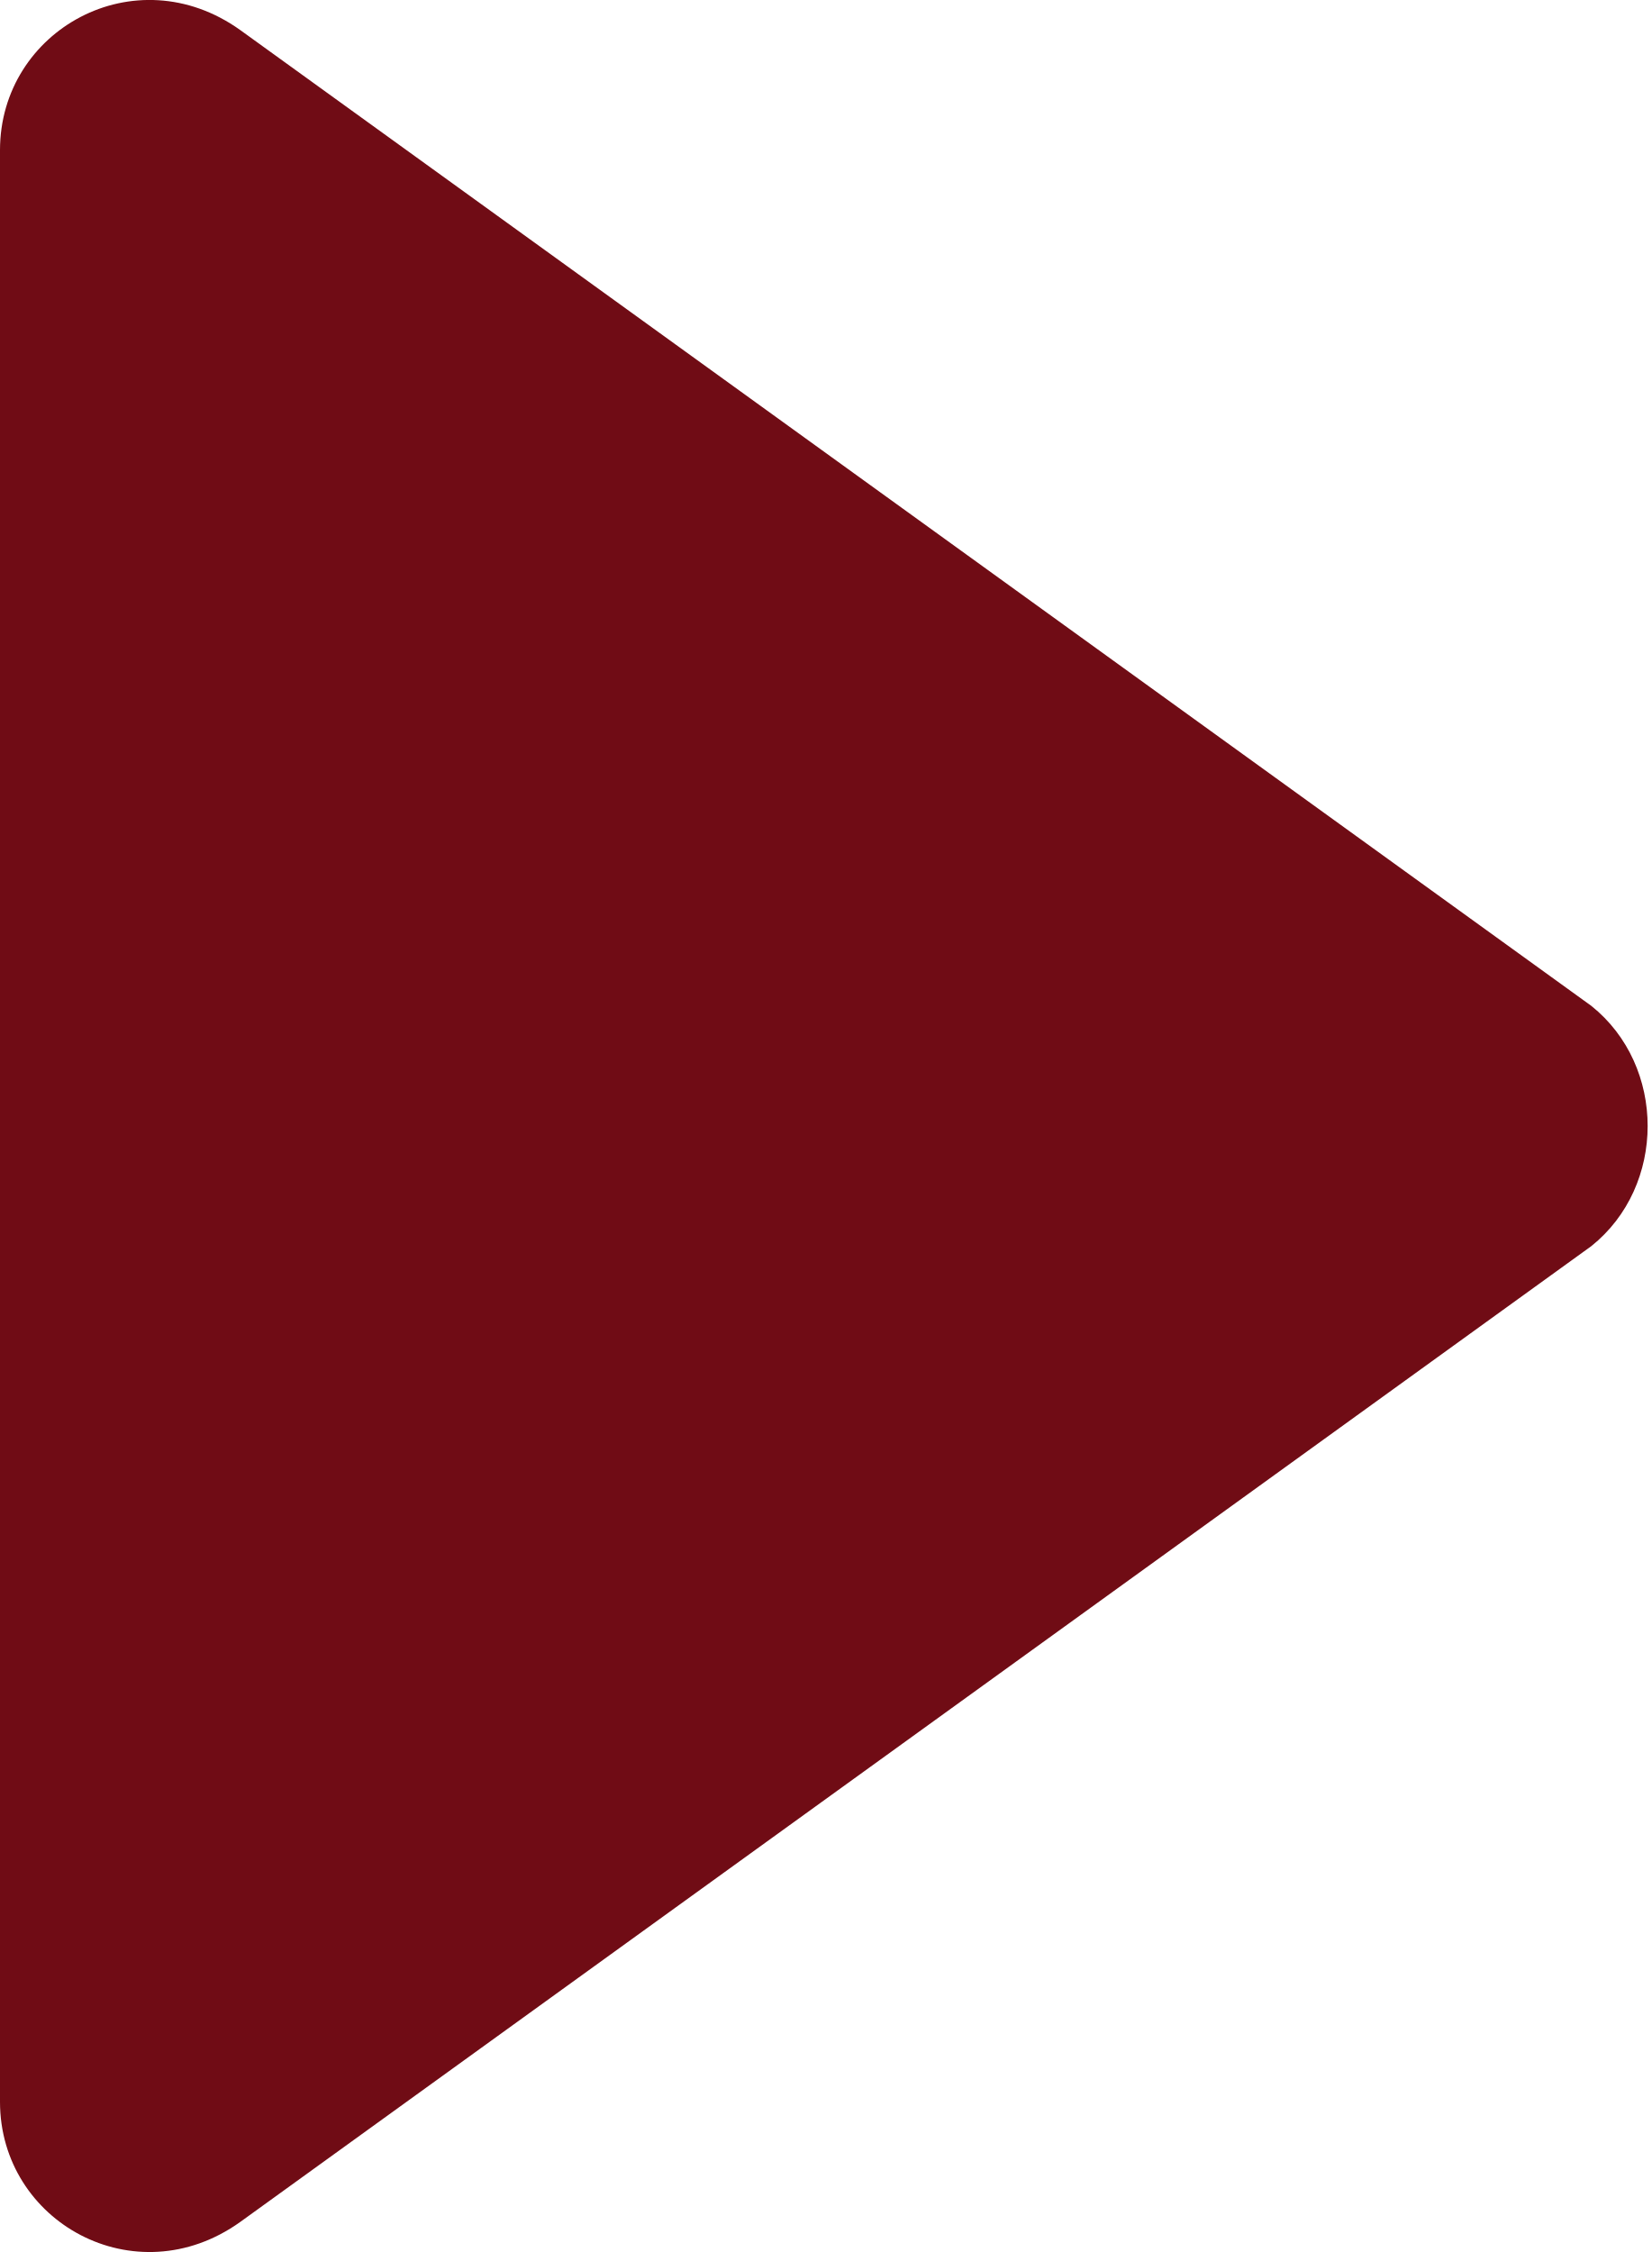
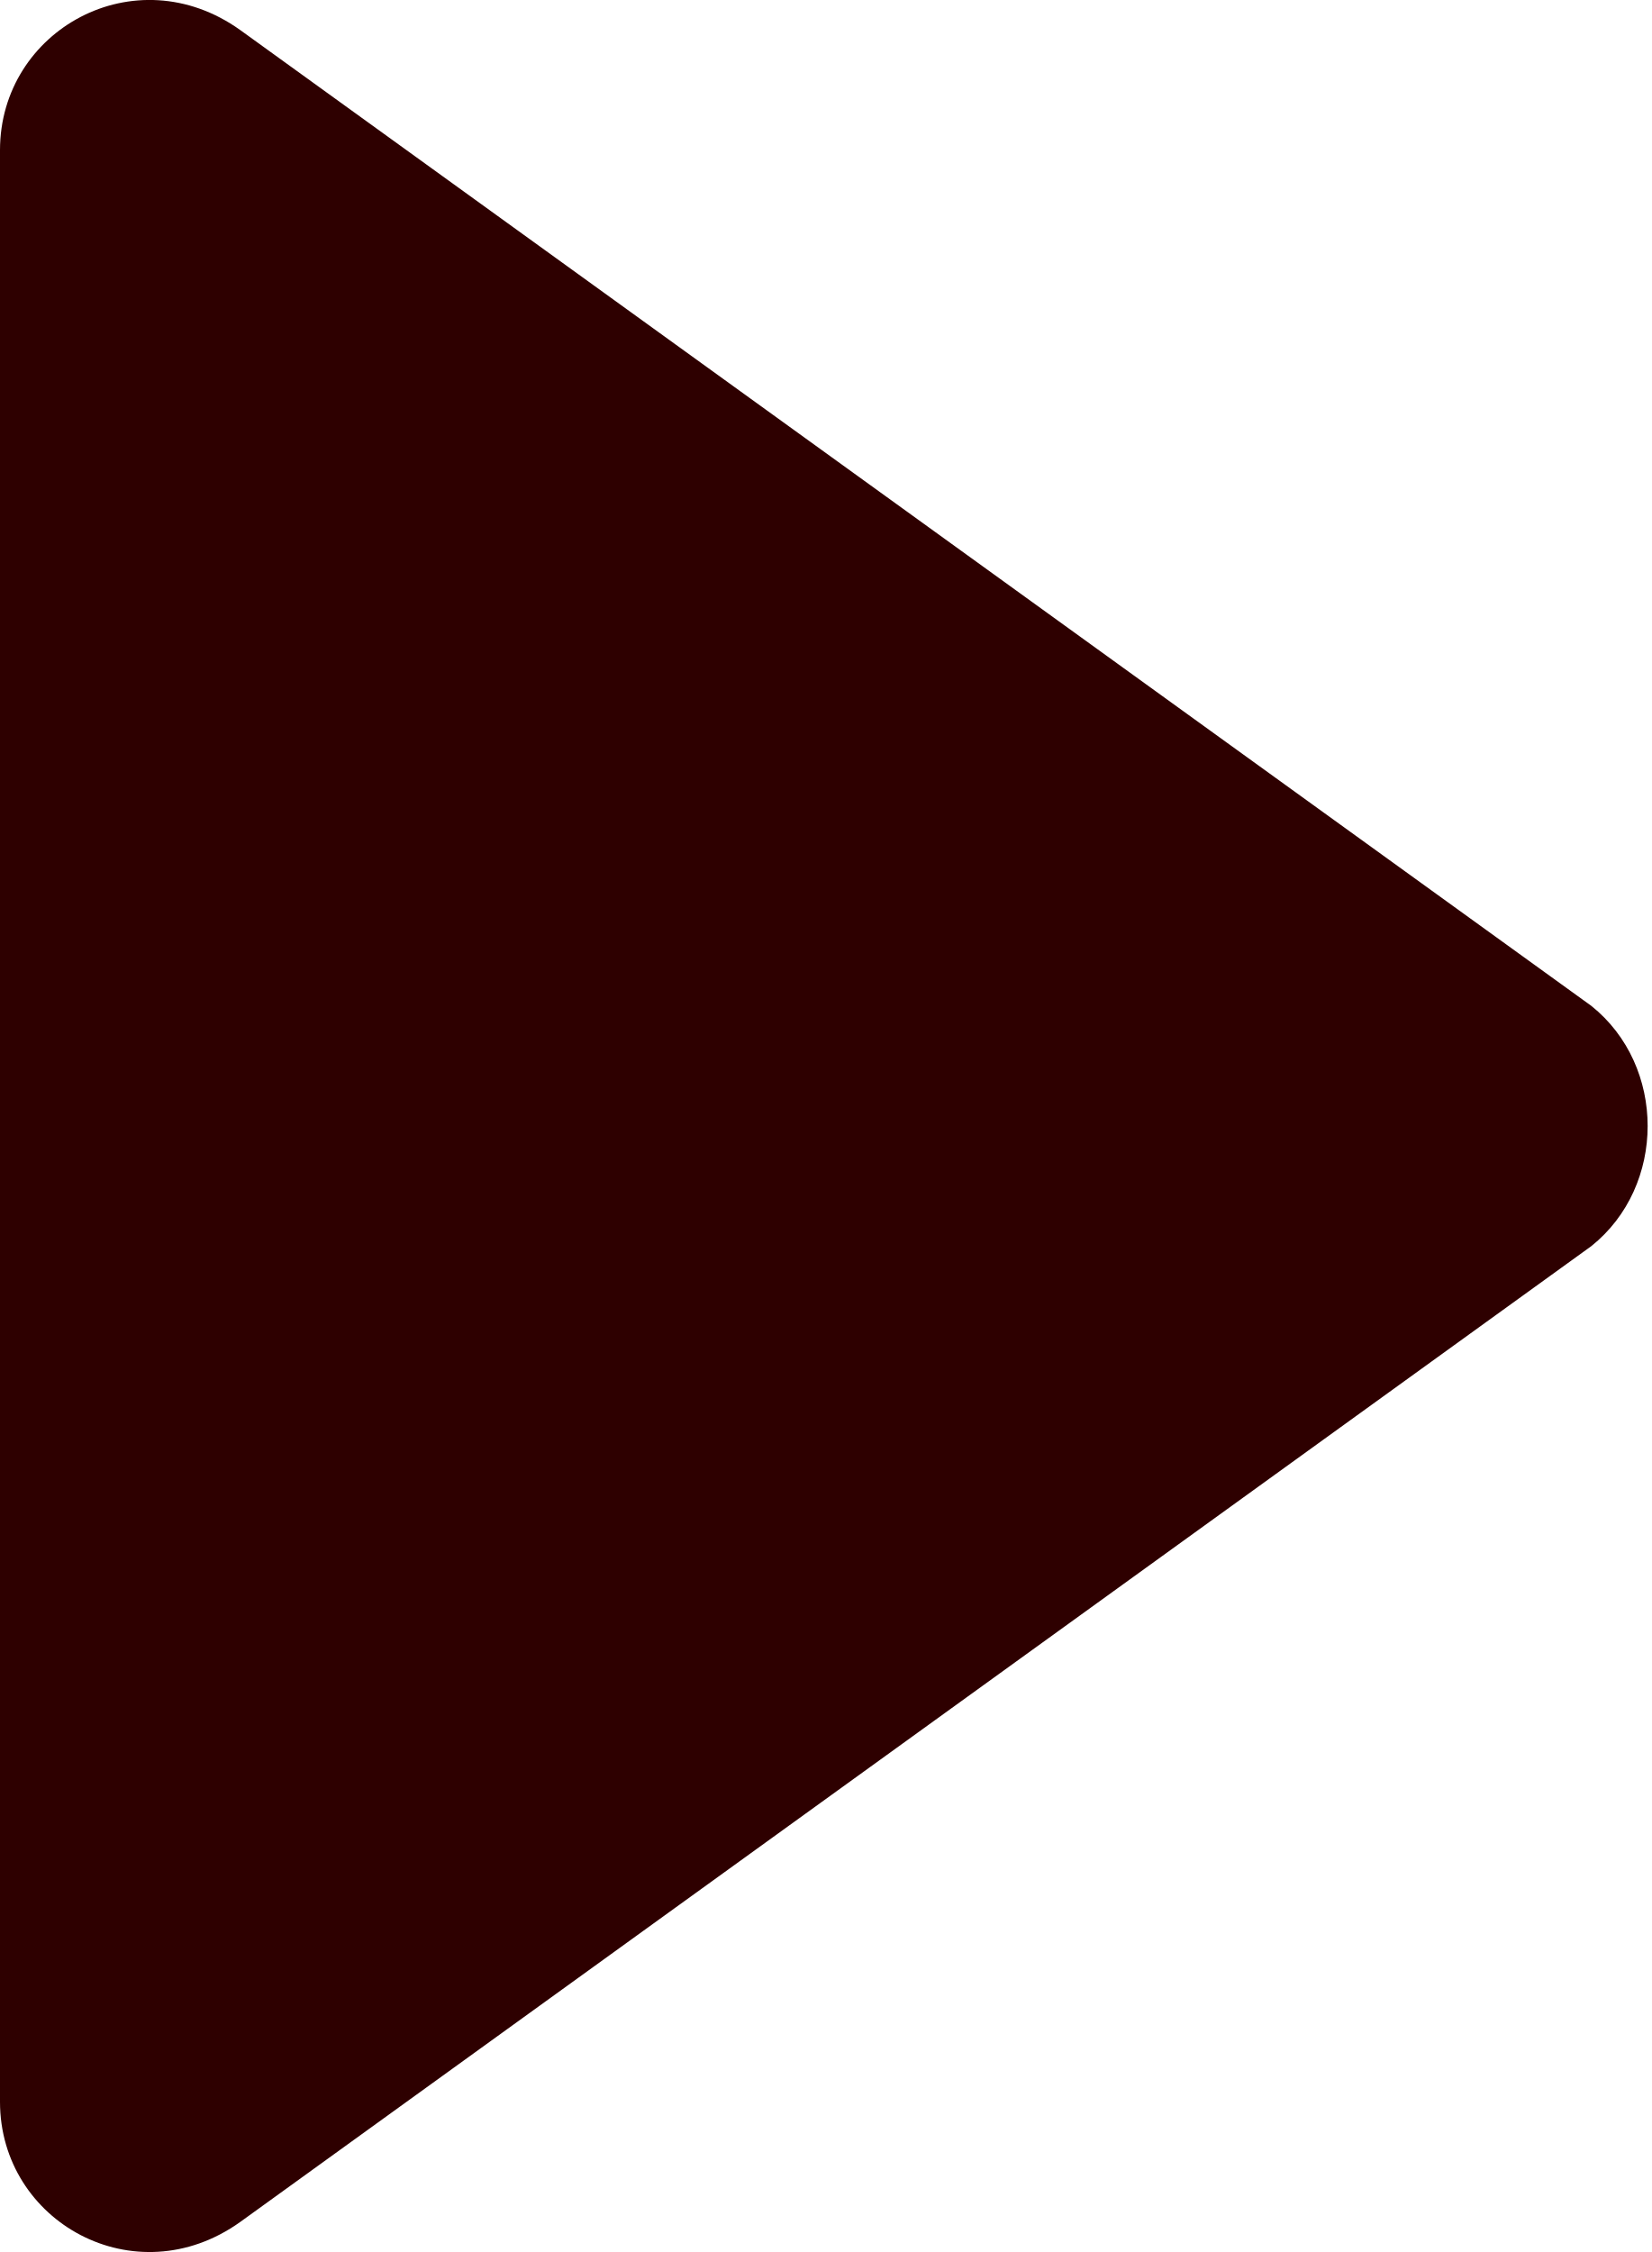
<svg xmlns="http://www.w3.org/2000/svg" version="1.1" id="Layer_2_1_" x="0px" y="0px" viewBox="0 0 11 15" style="enable-background:new 0 0 11 15;" xml:space="preserve">
  <style type="text/css">
- 	.st0{fill-rule:evenodd;clip-rule:evenodd;fill:#700C15;}
+ 	.st0{fill-rule:evenodd;clip-rule:evenodd;fill:#2E0000;}
</style>
  <path class="st0" d="M10.6,6.7l-9-6.5C0.9-0.3,0,0.2,0,1v13c0,0.8,0.9,1.3,1.6,0.8l9-6.5C11.1,7.9,11.1,7.1,10.6,6.7z" />
</svg>
